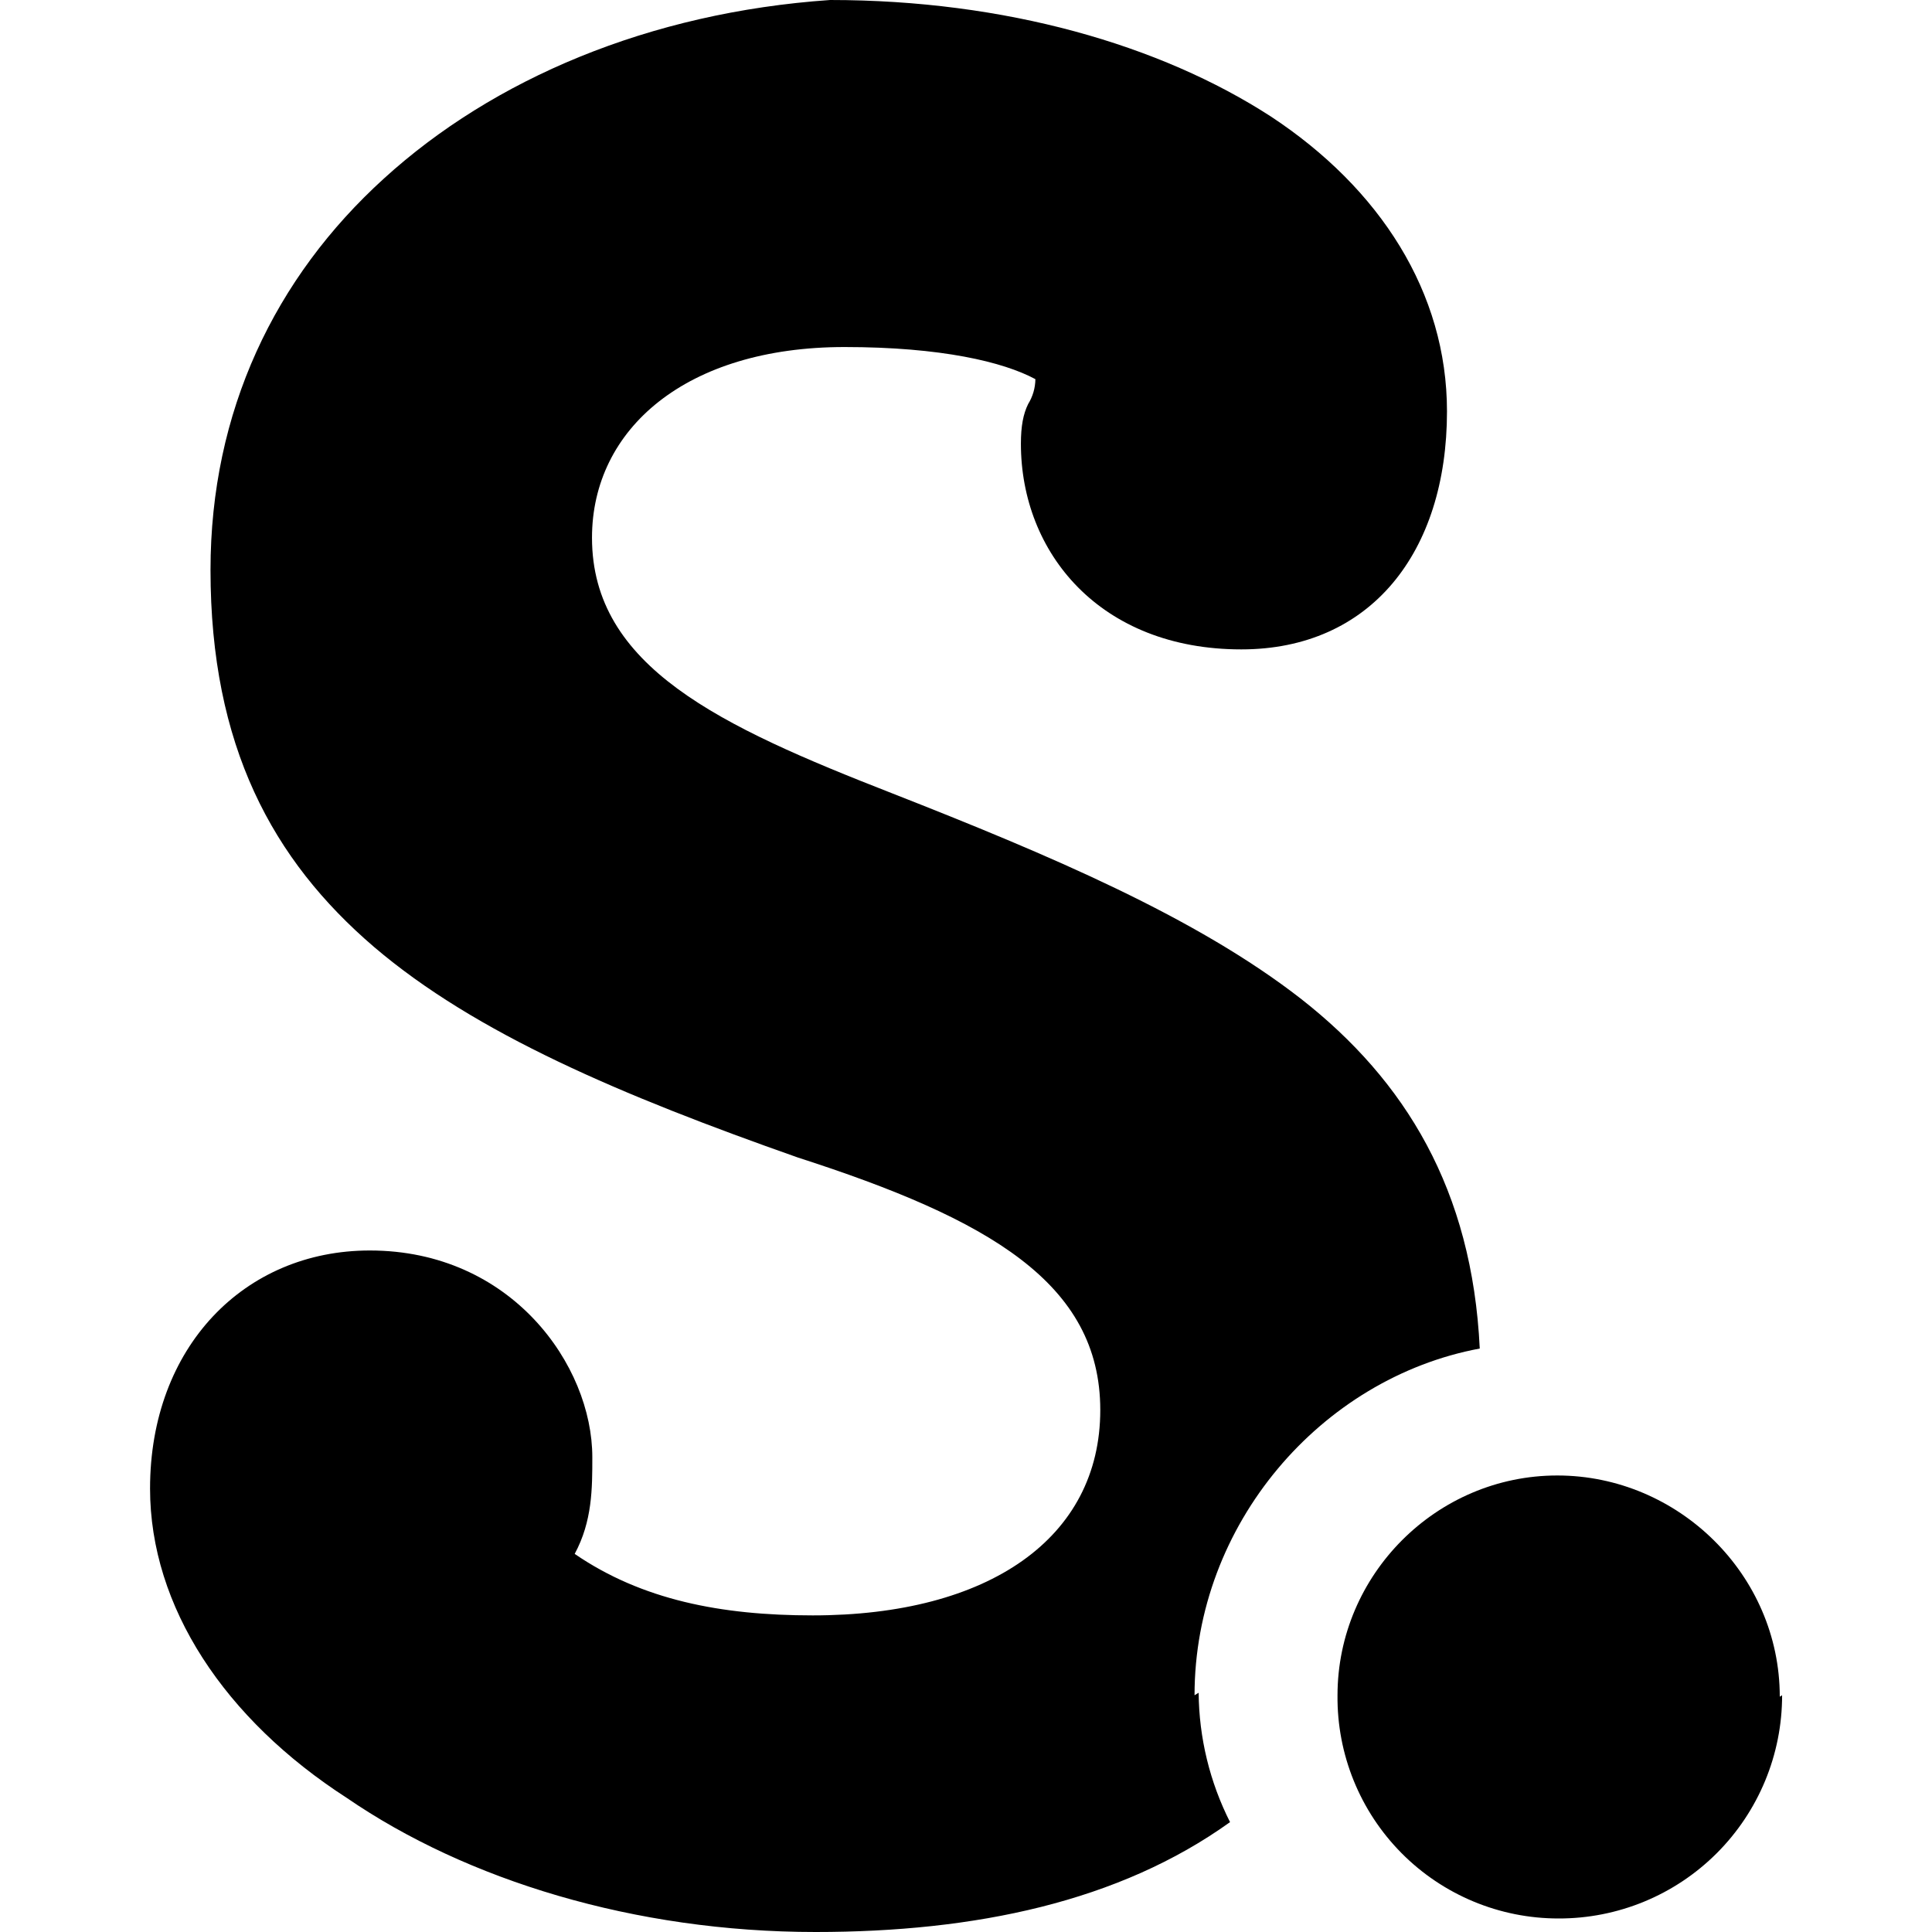
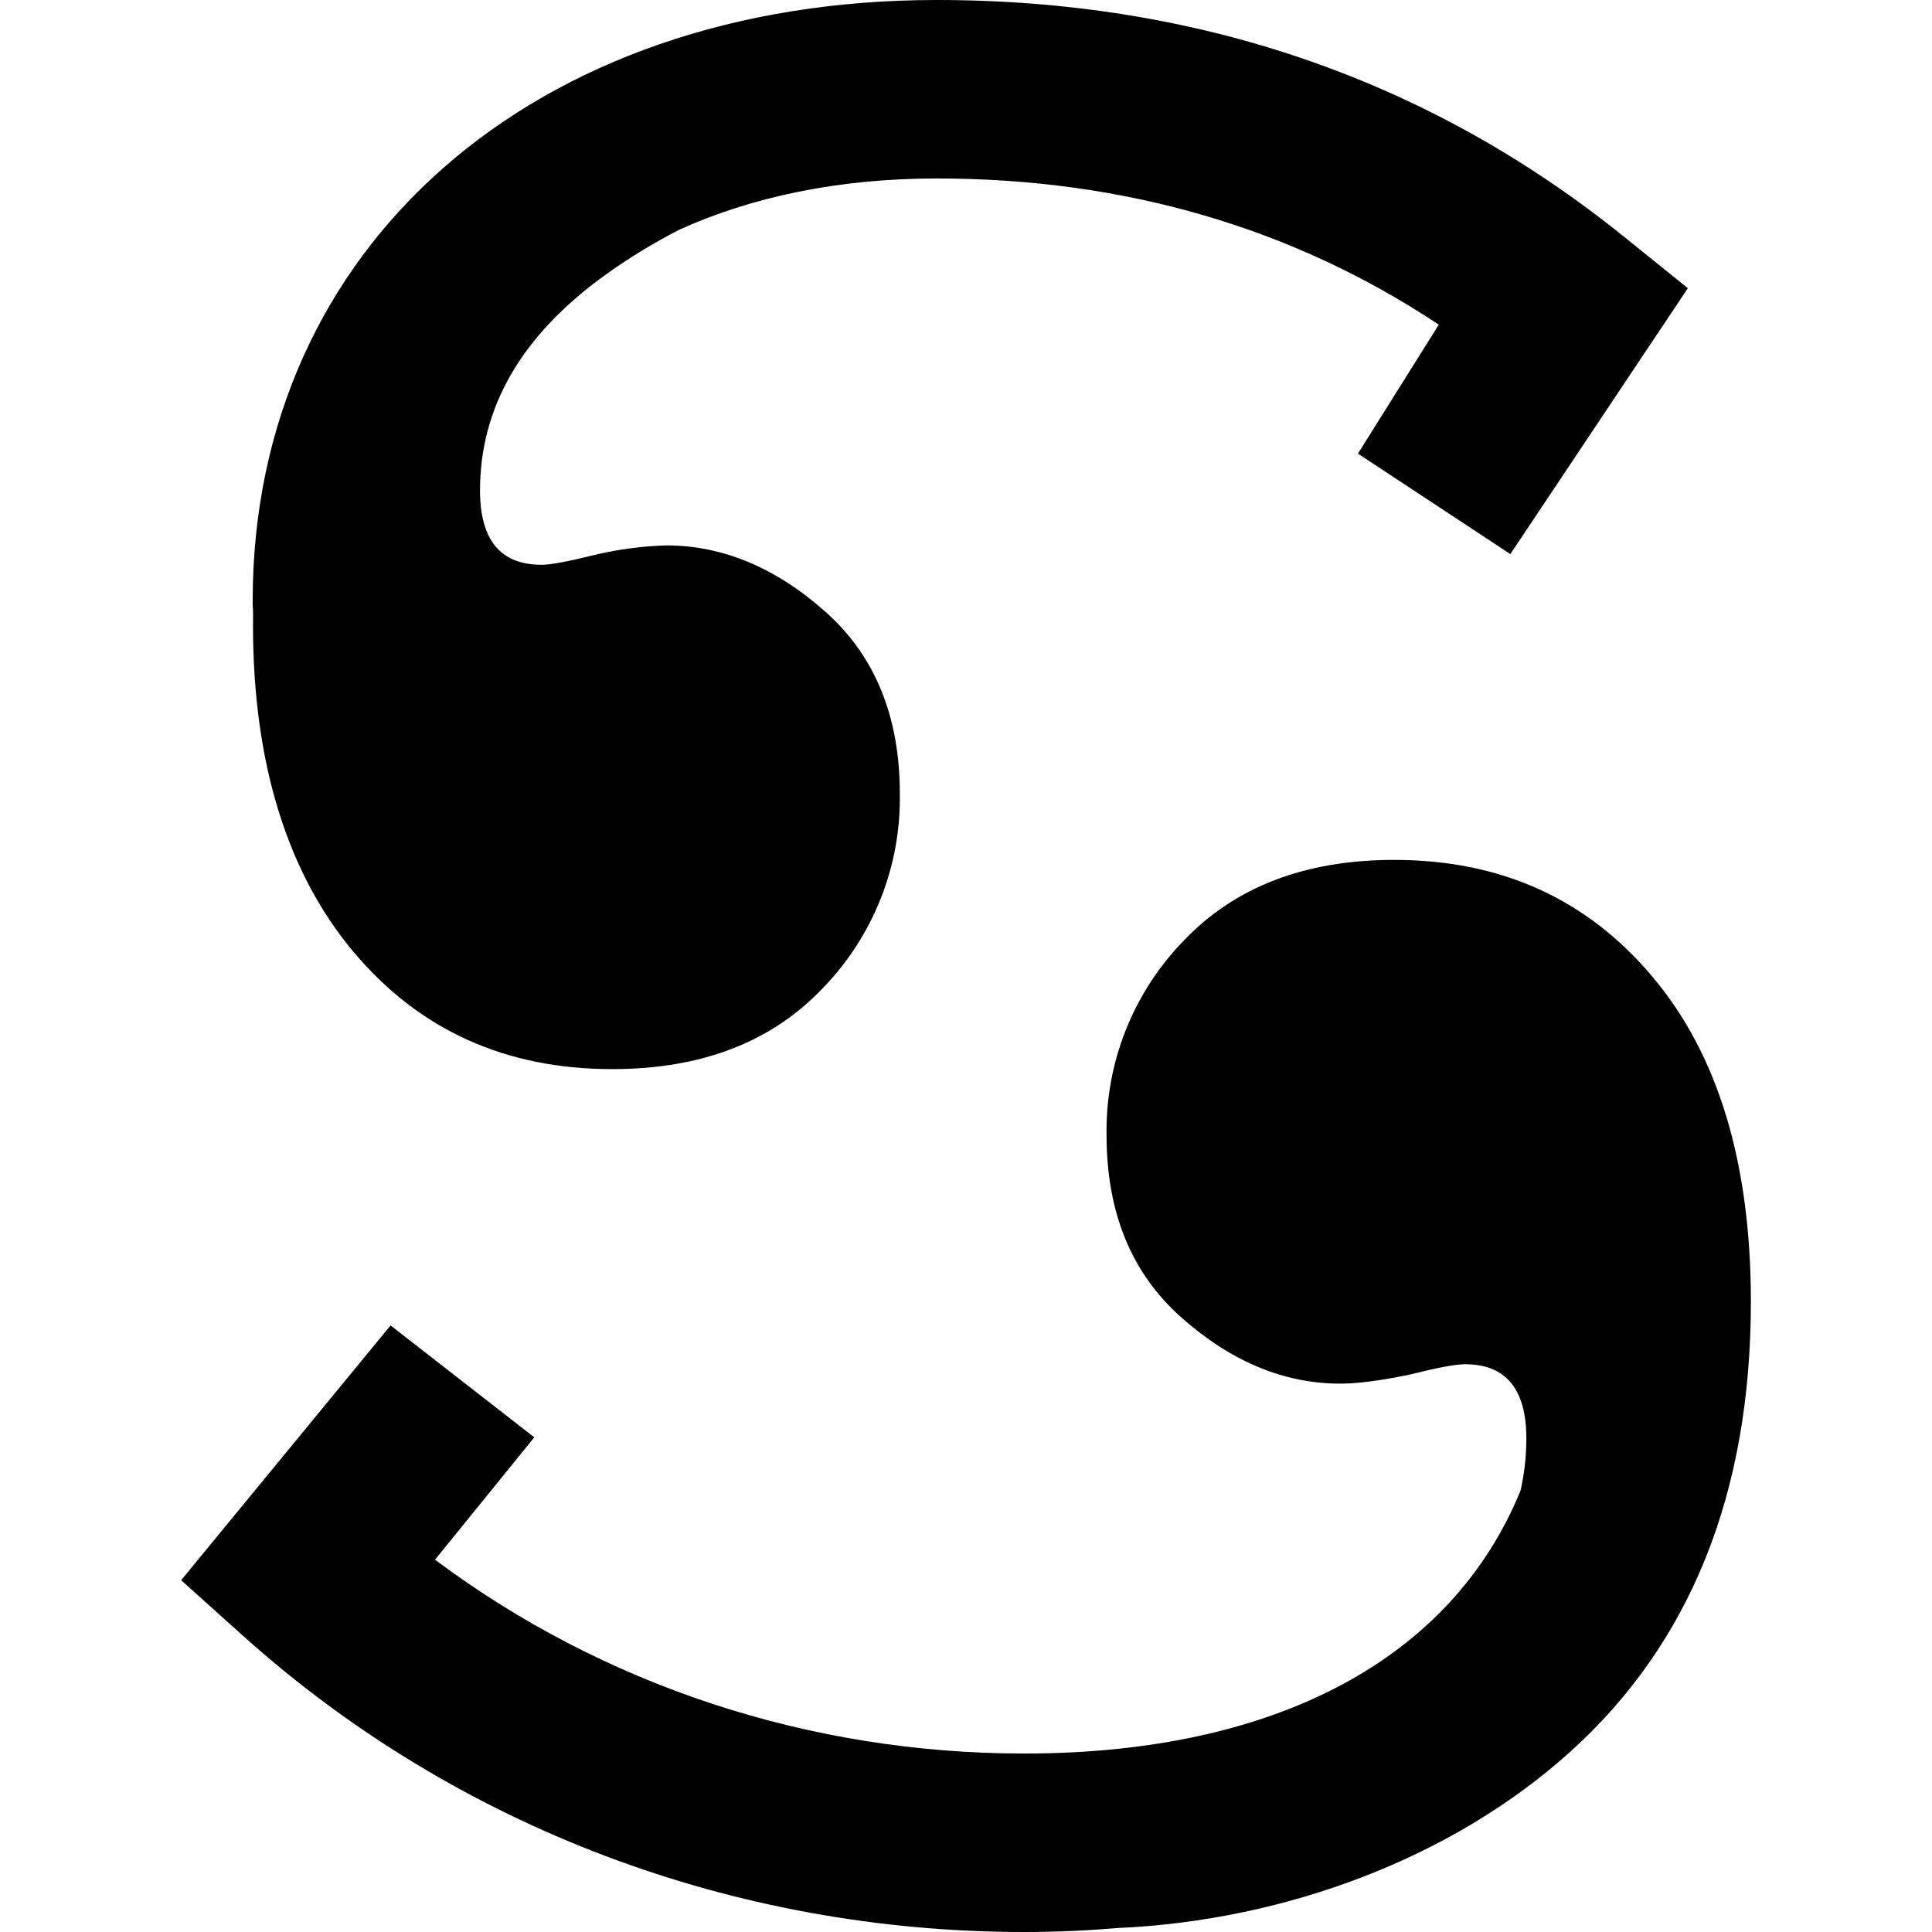
<svg xmlns="http://www.w3.org/2000/svg" viewBox="0 0 24 24">
-   <path d="M14.839 21.059c0-2.123 1.572-3.939 3.543-4.307-.094-1.973-.924-3.328-2.219-4.343-1.305-1.016-3.121-1.785-5.088-2.557-2.13-.832-3.721-1.569-3.721-3.172 0-1.352 1.17-2.369 3.137-2.369 1.201 0 1.974.185 2.371.399a.6.6 0 0 1-.09.309c-.061.123-.09.276-.09.493 0 1.354.983 2.555 2.738 2.555 1.602 0 2.555-1.201 2.555-2.957 0-1.477-.832-2.77-2.188-3.663C14.409.555 12.487 0 10.312 0 8.06.155 6.123.985 4.77 2.217 3.415 3.447 2.615 5.111 2.615 7.08c0 2.187.77 3.603 2.031 4.683 1.262 1.077 3.078 1.846 5.265 2.616 2.372.764 3.757 1.561 3.757 3.137 0 1.59-1.385 2.551-3.572 2.551-1.141 0-2.124-.193-2.957-.764.219-.406.219-.813.219-1.201 0-1.143-1.006-2.568-2.764-2.568-1.56 0-2.73 1.201-2.73 2.957 0 1.471.93 2.867 2.445 3.844C5.794 23.354 7.88 24 10.132 24c1.982 0 3.768-.375 5.148-1.365a3.628 3.628 0 0 1-.39-1.607l-.051.031zm7.299 0a2.77 2.77 0 0 1-2.777 2.773 2.744 2.744 0 0 1-2.746-2.771c0-1.5 1.23-2.732 2.73-2.732 1.502 0 2.764 1.232 2.764 2.748l.029-.018z" />
+   <path d="M11.635 0C6.633 0 3.139 3.067 3.139 7.459v.06c.008.085.004.169.004.254 0 1.725.438 3.09 1.253 4.057.815.967 1.885 1.451 3.21 1.451 1.108 0 1.98-.336 2.617-1.008a3.384 3.384 0 0 0 .955-2.412c0-.96-.308-1.715-.926-2.263-.618-.549-1.278-.823-1.979-.823a4.47 4.47 0 0 0-.859.112c-.344.086-.573.129-.687.129-.51 0-.764-.308-.764-.924 0-1.035.516-1.925 1.547-2.67.302-.218.612-.406.927-.568.907-.411 1.988-.637 3.198-.637 2.33 0 4.423.61 6.238 1.816l-1.004 1.602 1.893 1.248 2.205-3.303-.799-.644C17.75.987 14.878 0 11.635 0Zm5.683 10.682c-1.108 0-1.98.336-2.617 1.007a3.384 3.384 0 0 0-.955 2.413c0 .96.31 1.715.928 2.263.617.548 1.276.823 1.976.823.217 0 .503-.038.86-.112.344-.086.572-.129.687-.129.51 0 .764.308.764.924 0 .222-.025.436-.072.645-.849 2.079-3.022 3.267-6.166 3.267-2.671 0-5.233-.848-7.319-2.408l1.233-1.52-1.785-1.39L2.25 19.63l.783.703C5.673 22.698 9.114 24 12.723 24c.402 0 .791-.018 1.172-.05 2.077-.094 4.15-.87 5.61-2.188 1.497-1.35 2.245-3.215 2.245-5.592 0-1.725-.407-3.07-1.223-4.037-.814-.968-1.884-1.451-3.209-1.451z" />
</svg>
